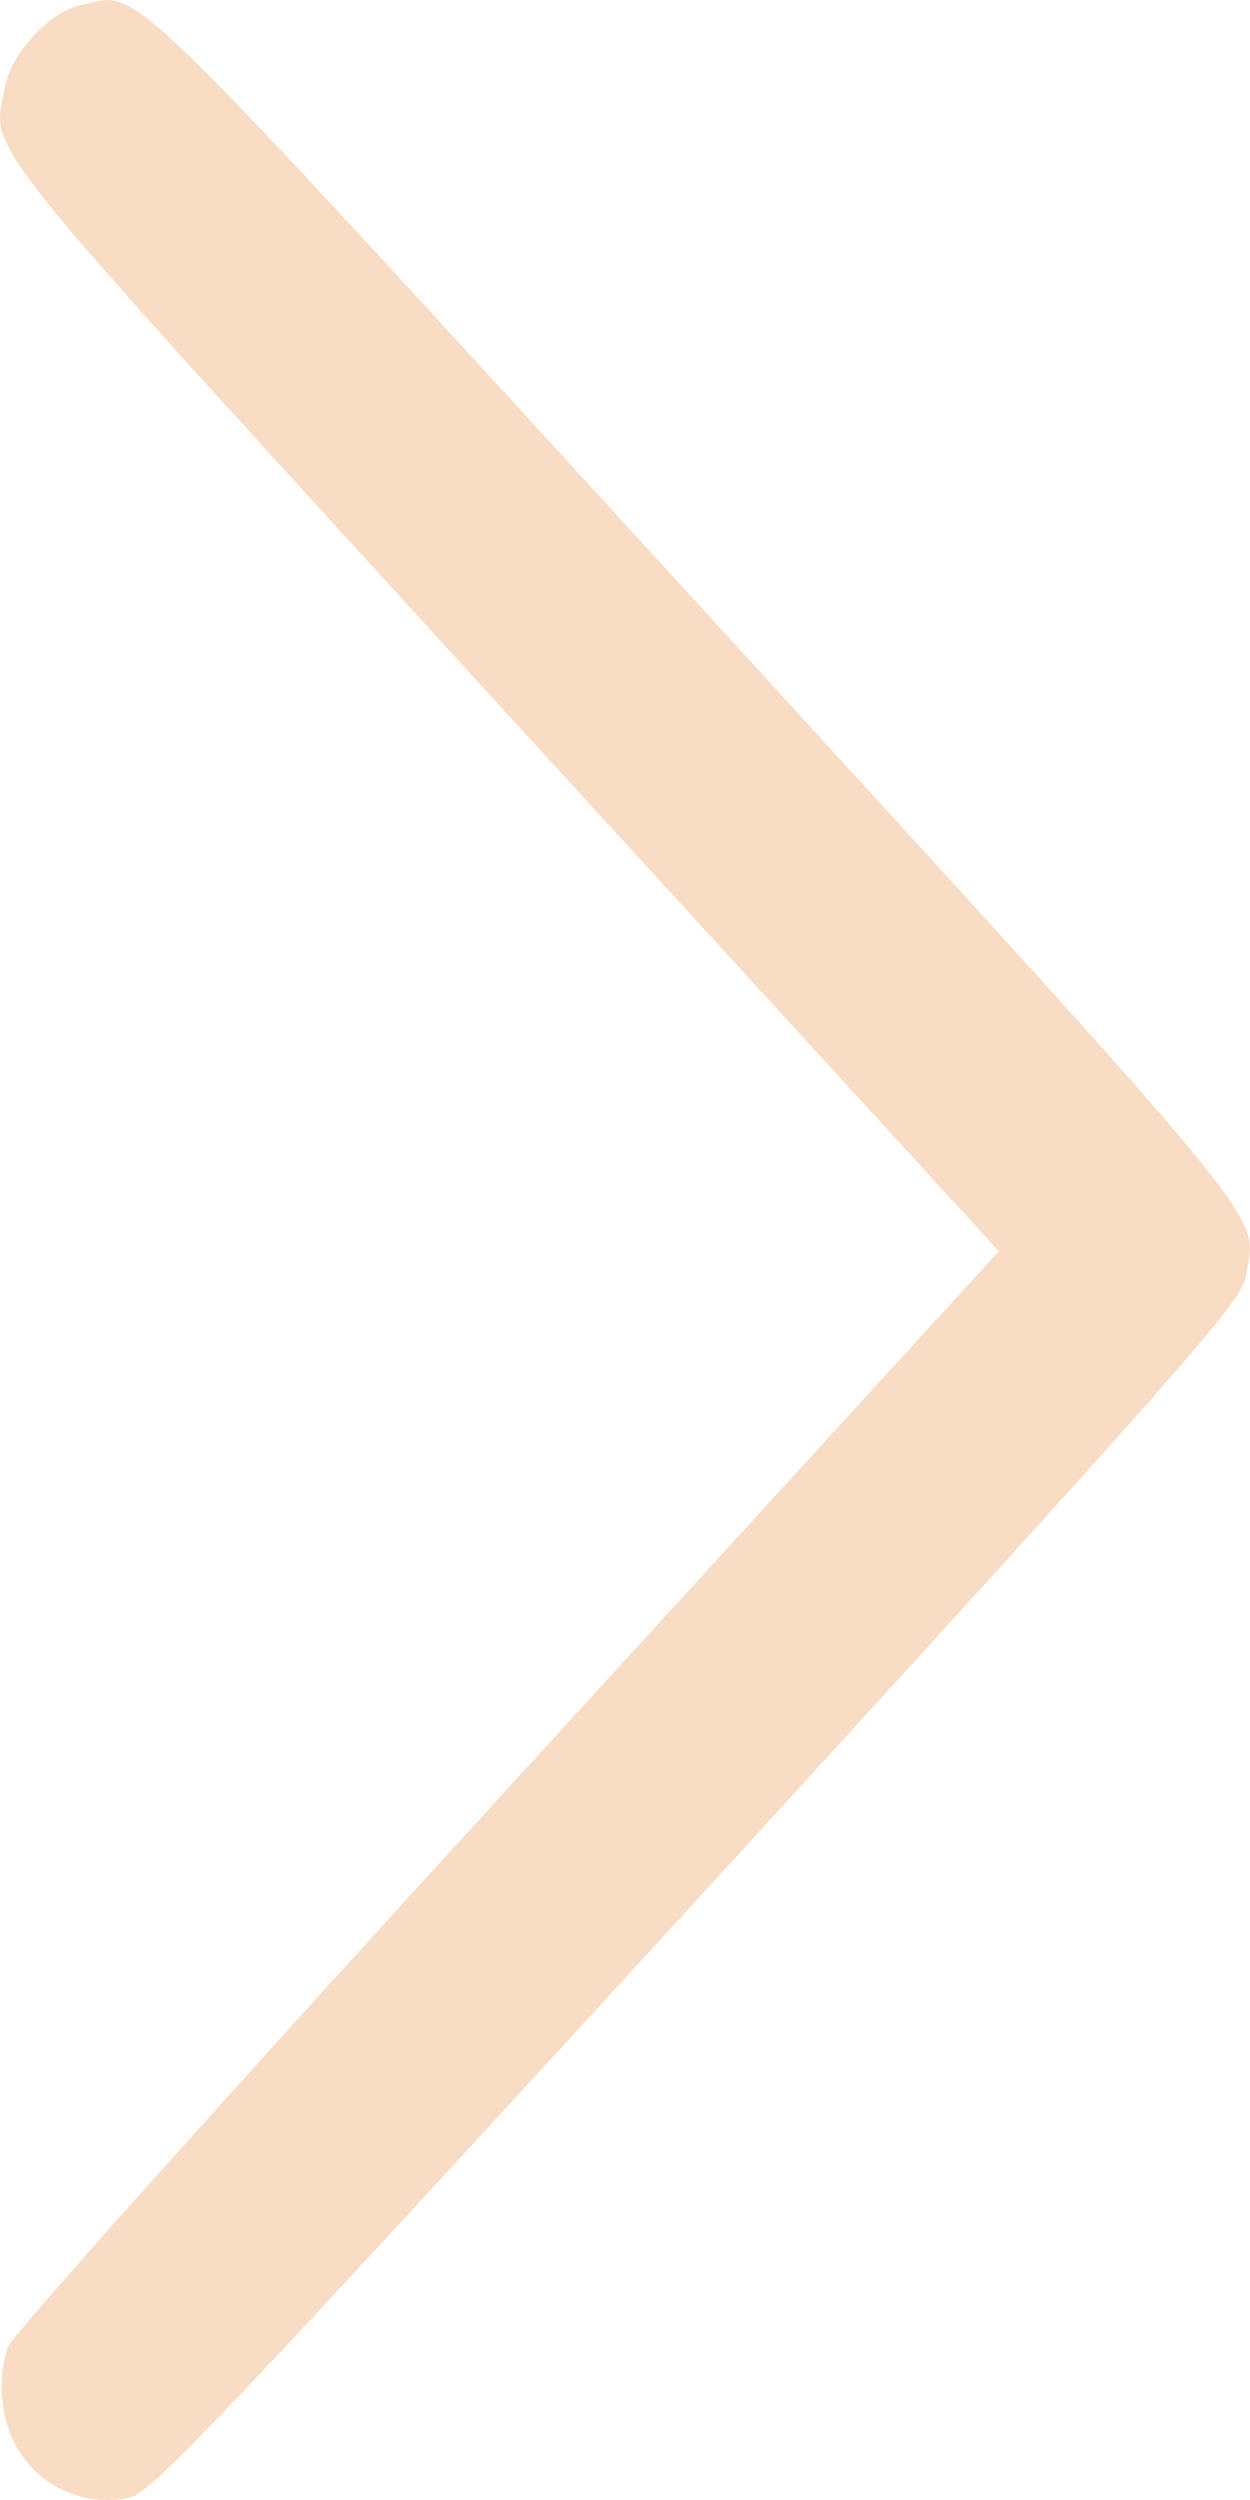
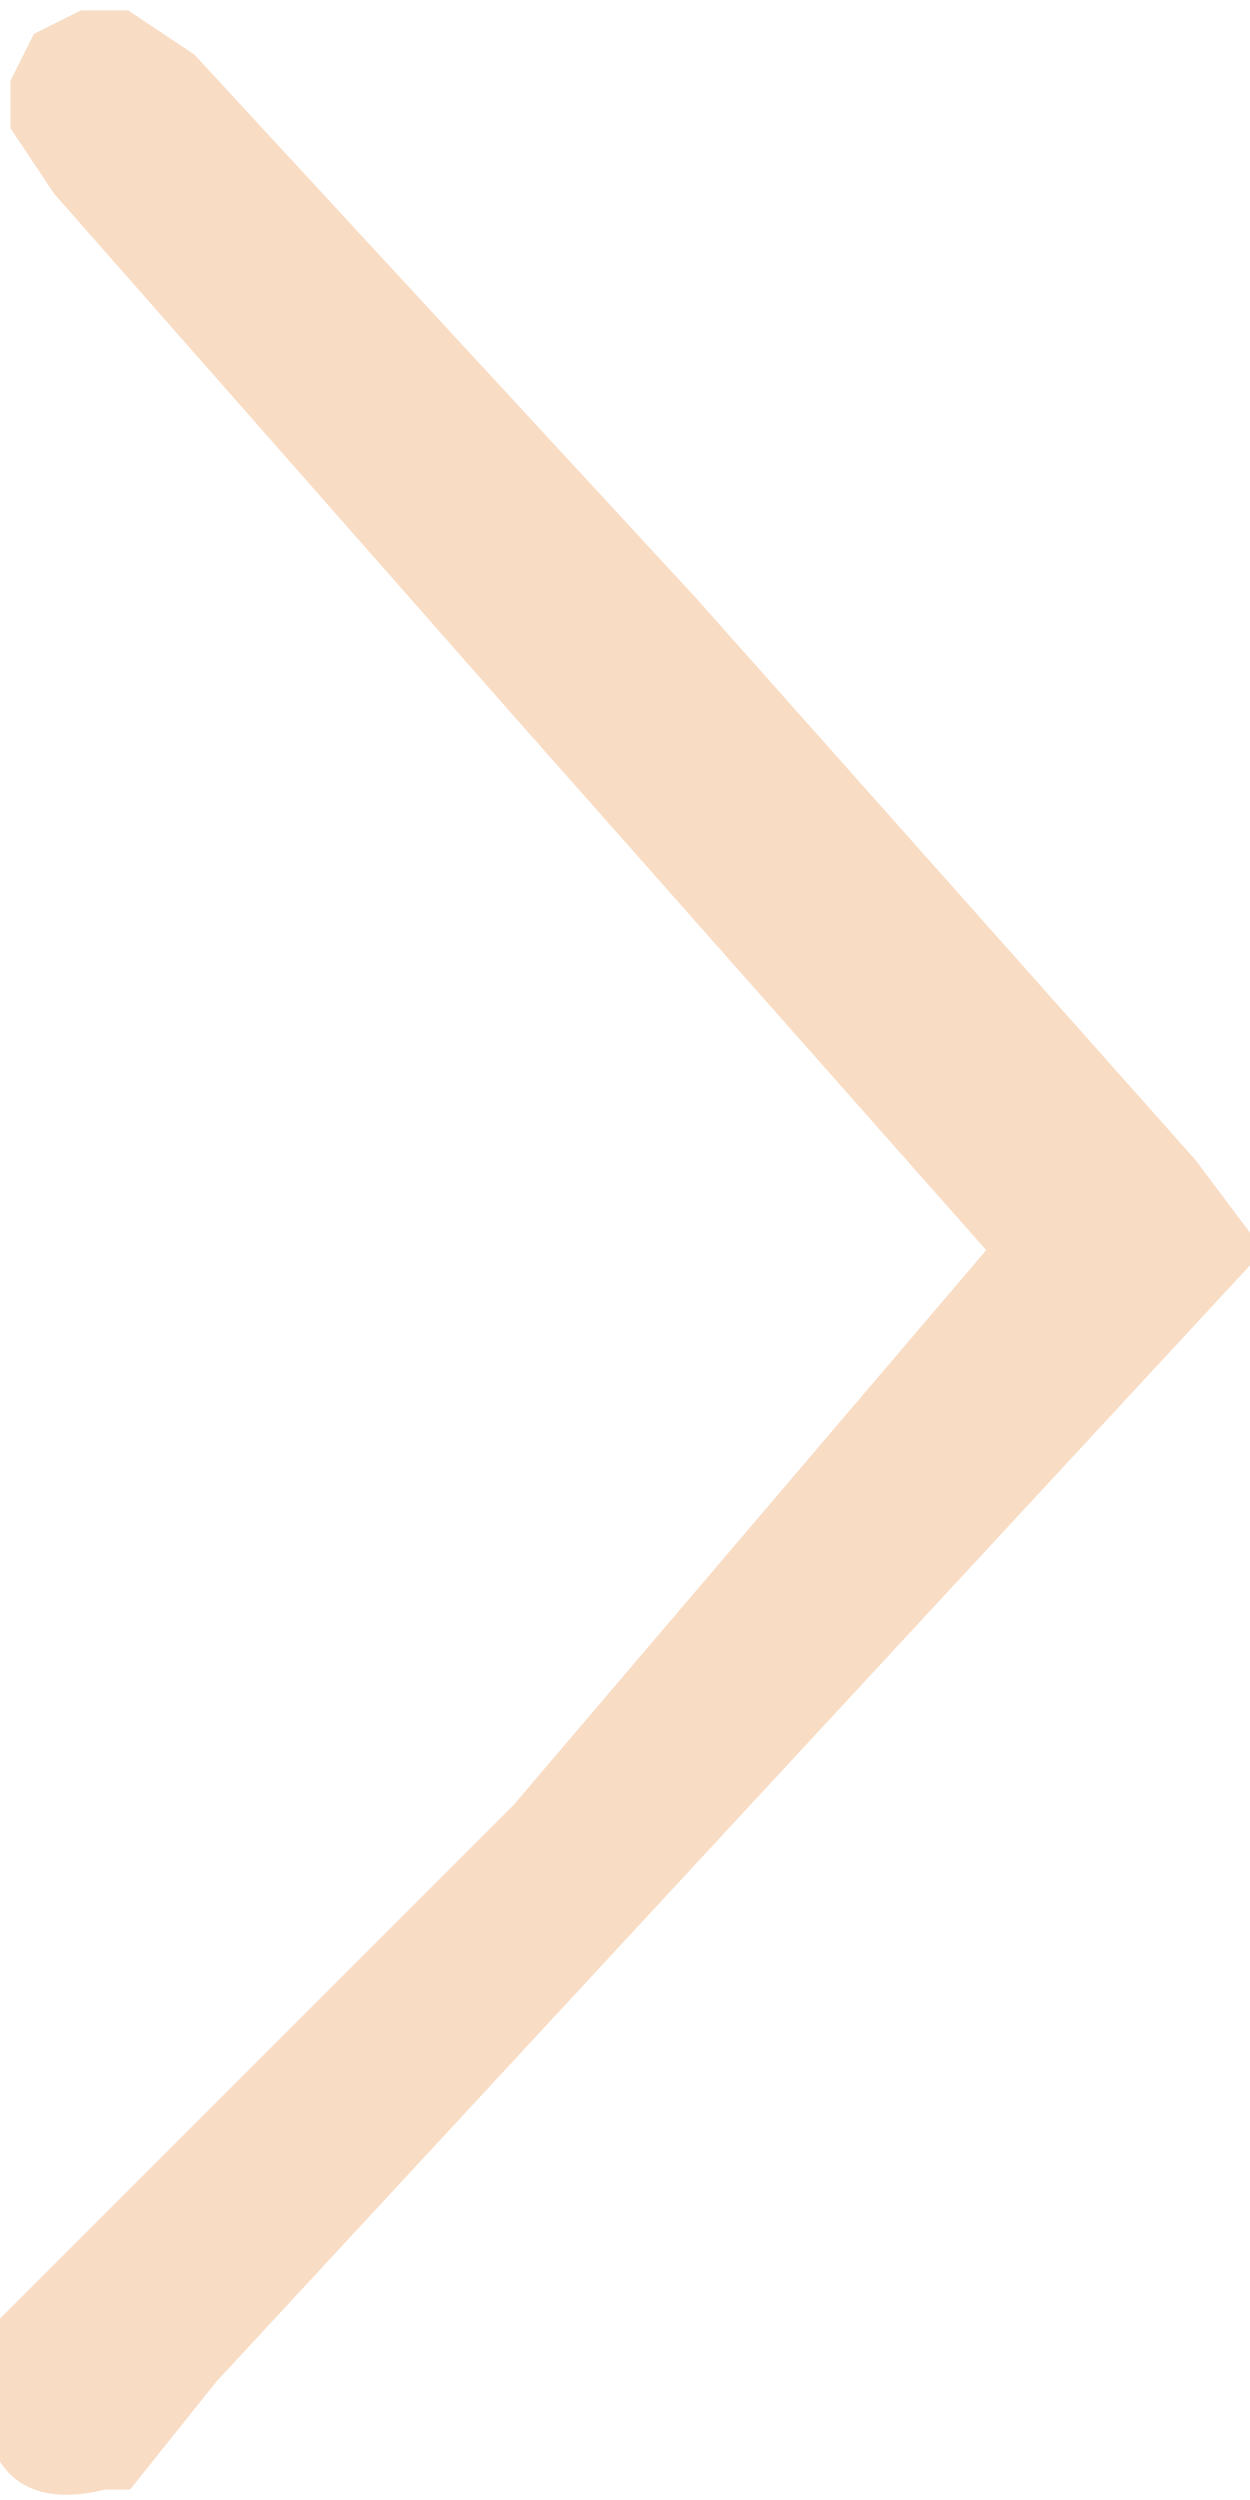
- <svg xmlns="http://www.w3.org/2000/svg" width="6" height="12" viewBox="0 0 6 12" fill="none">
-   <path d="M5.926 5.947C5.908 5.886 5.852 5.791 5.696 5.6C5.388 5.221 4.718 4.494 3.3 2.942C1.881 1.392 1.216 0.66 0.869 0.323C0.694 0.153 0.609 0.093 0.555 0.074C0.508 0.058 0.491 0.071 0.403 0.089H0.402C0.346 0.1 0.273 0.148 0.208 0.219C0.144 0.289 0.098 0.37 0.087 0.437V0.438C0.071 0.528 0.058 0.557 0.073 0.612C0.09 0.671 0.141 0.759 0.282 0.936C0.564 1.286 1.175 1.949 2.466 3.363L4.843 5.961L4.884 6.006L4.843 6.051L2.481 8.635C1.82 9.357 1.226 10.013 0.795 10.494C0.579 10.735 0.405 10.932 0.283 11.072C0.222 11.142 0.175 11.198 0.143 11.237C0.126 11.257 0.114 11.272 0.105 11.283C0.102 11.287 0.1 11.291 0.099 11.293C0.062 11.406 0.068 11.547 0.111 11.657C0.19 11.856 0.395 11.968 0.606 11.924H0.607C0.608 11.924 0.615 11.921 0.635 11.908C0.654 11.895 0.681 11.873 0.72 11.838C0.797 11.767 0.916 11.648 1.105 11.448C1.484 11.05 2.139 10.337 3.3 9.07C4.459 7.802 5.111 7.086 5.476 6.672C5.658 6.465 5.768 6.335 5.833 6.25C5.899 6.163 5.91 6.133 5.912 6.122L5.913 6.121C5.929 6.029 5.942 6.003 5.926 5.947Z" fill="#F9DCC4" stroke="#F9DCC4" stroke-width="0.133" />
+ <svg xmlns="http://www.w3.org/2000/svg" width="6" height="12" fill="none" viewBox="0 0 6 12">
+   <path fill="#f9dcc4" stroke="#f9dcc4" stroke-width=".1" d="m6 6-.3-.4-2.4-2.7L.9.3.6.1H.4L.2.2.1.4v.2l.2.3 2.2 2.5L4.8 6 2.5 8.7 0 11.2v.5q.1.3.5.2h.1l.4-.5z" />
</svg>
